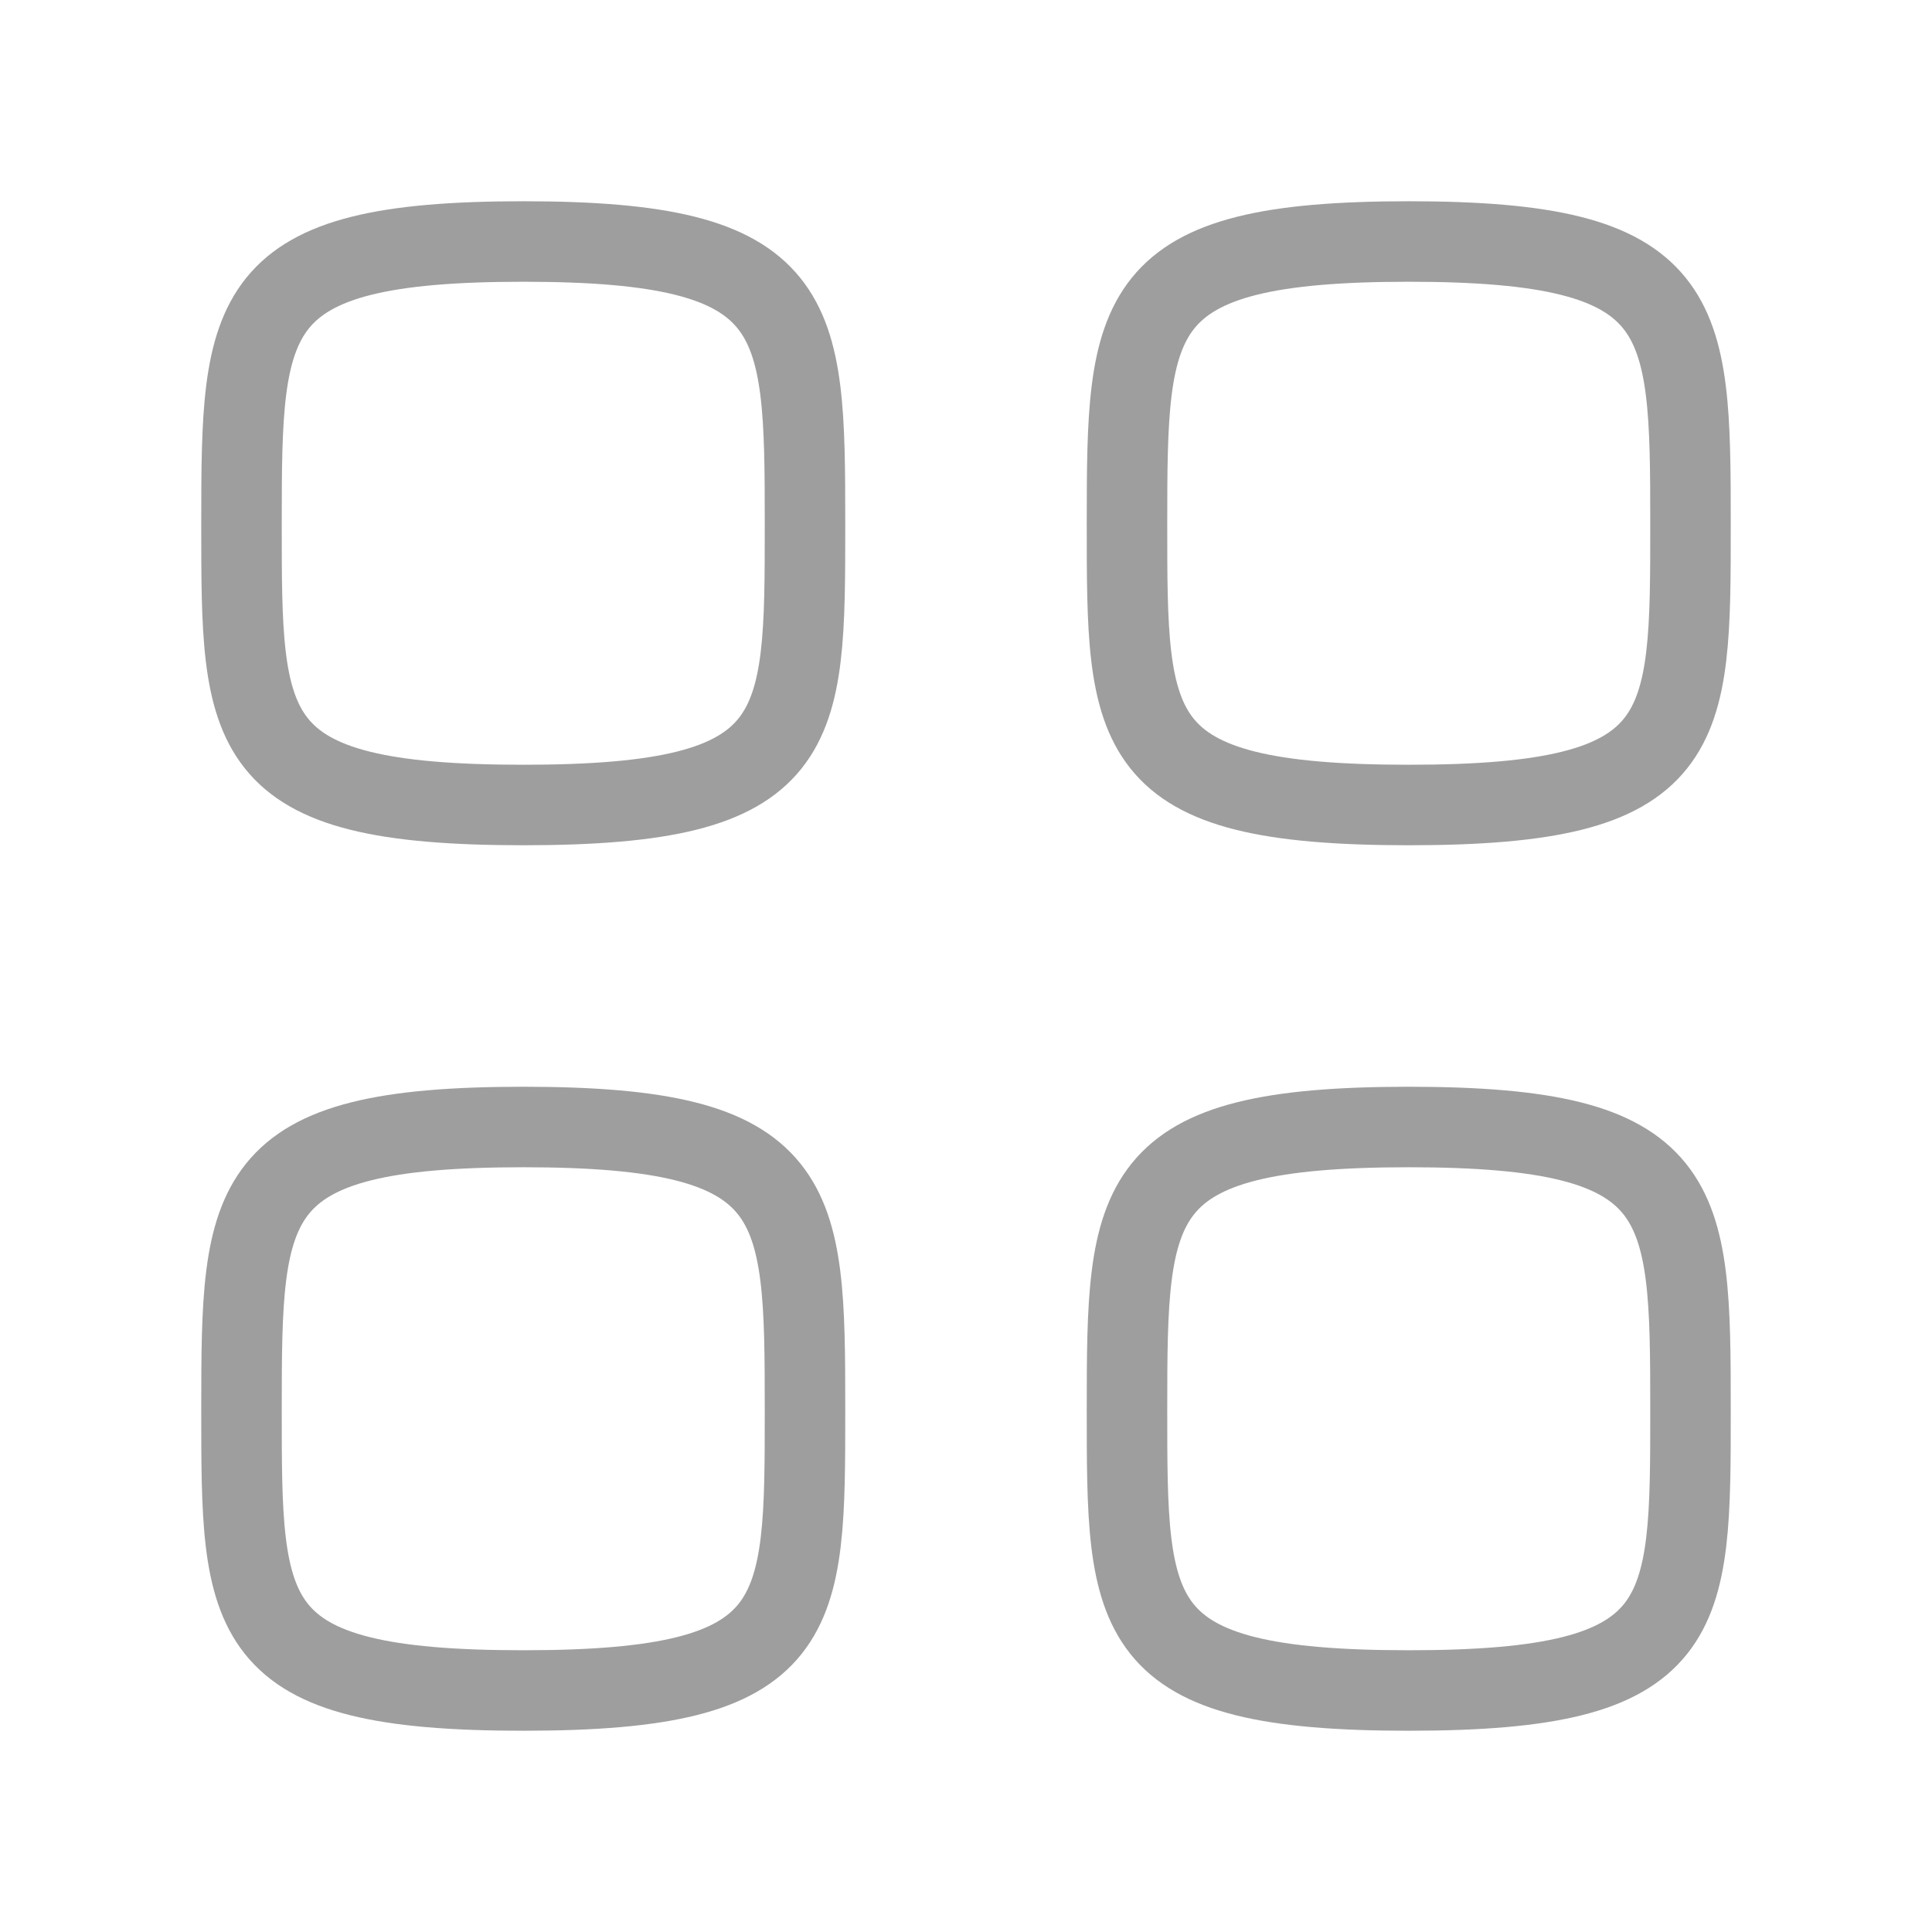
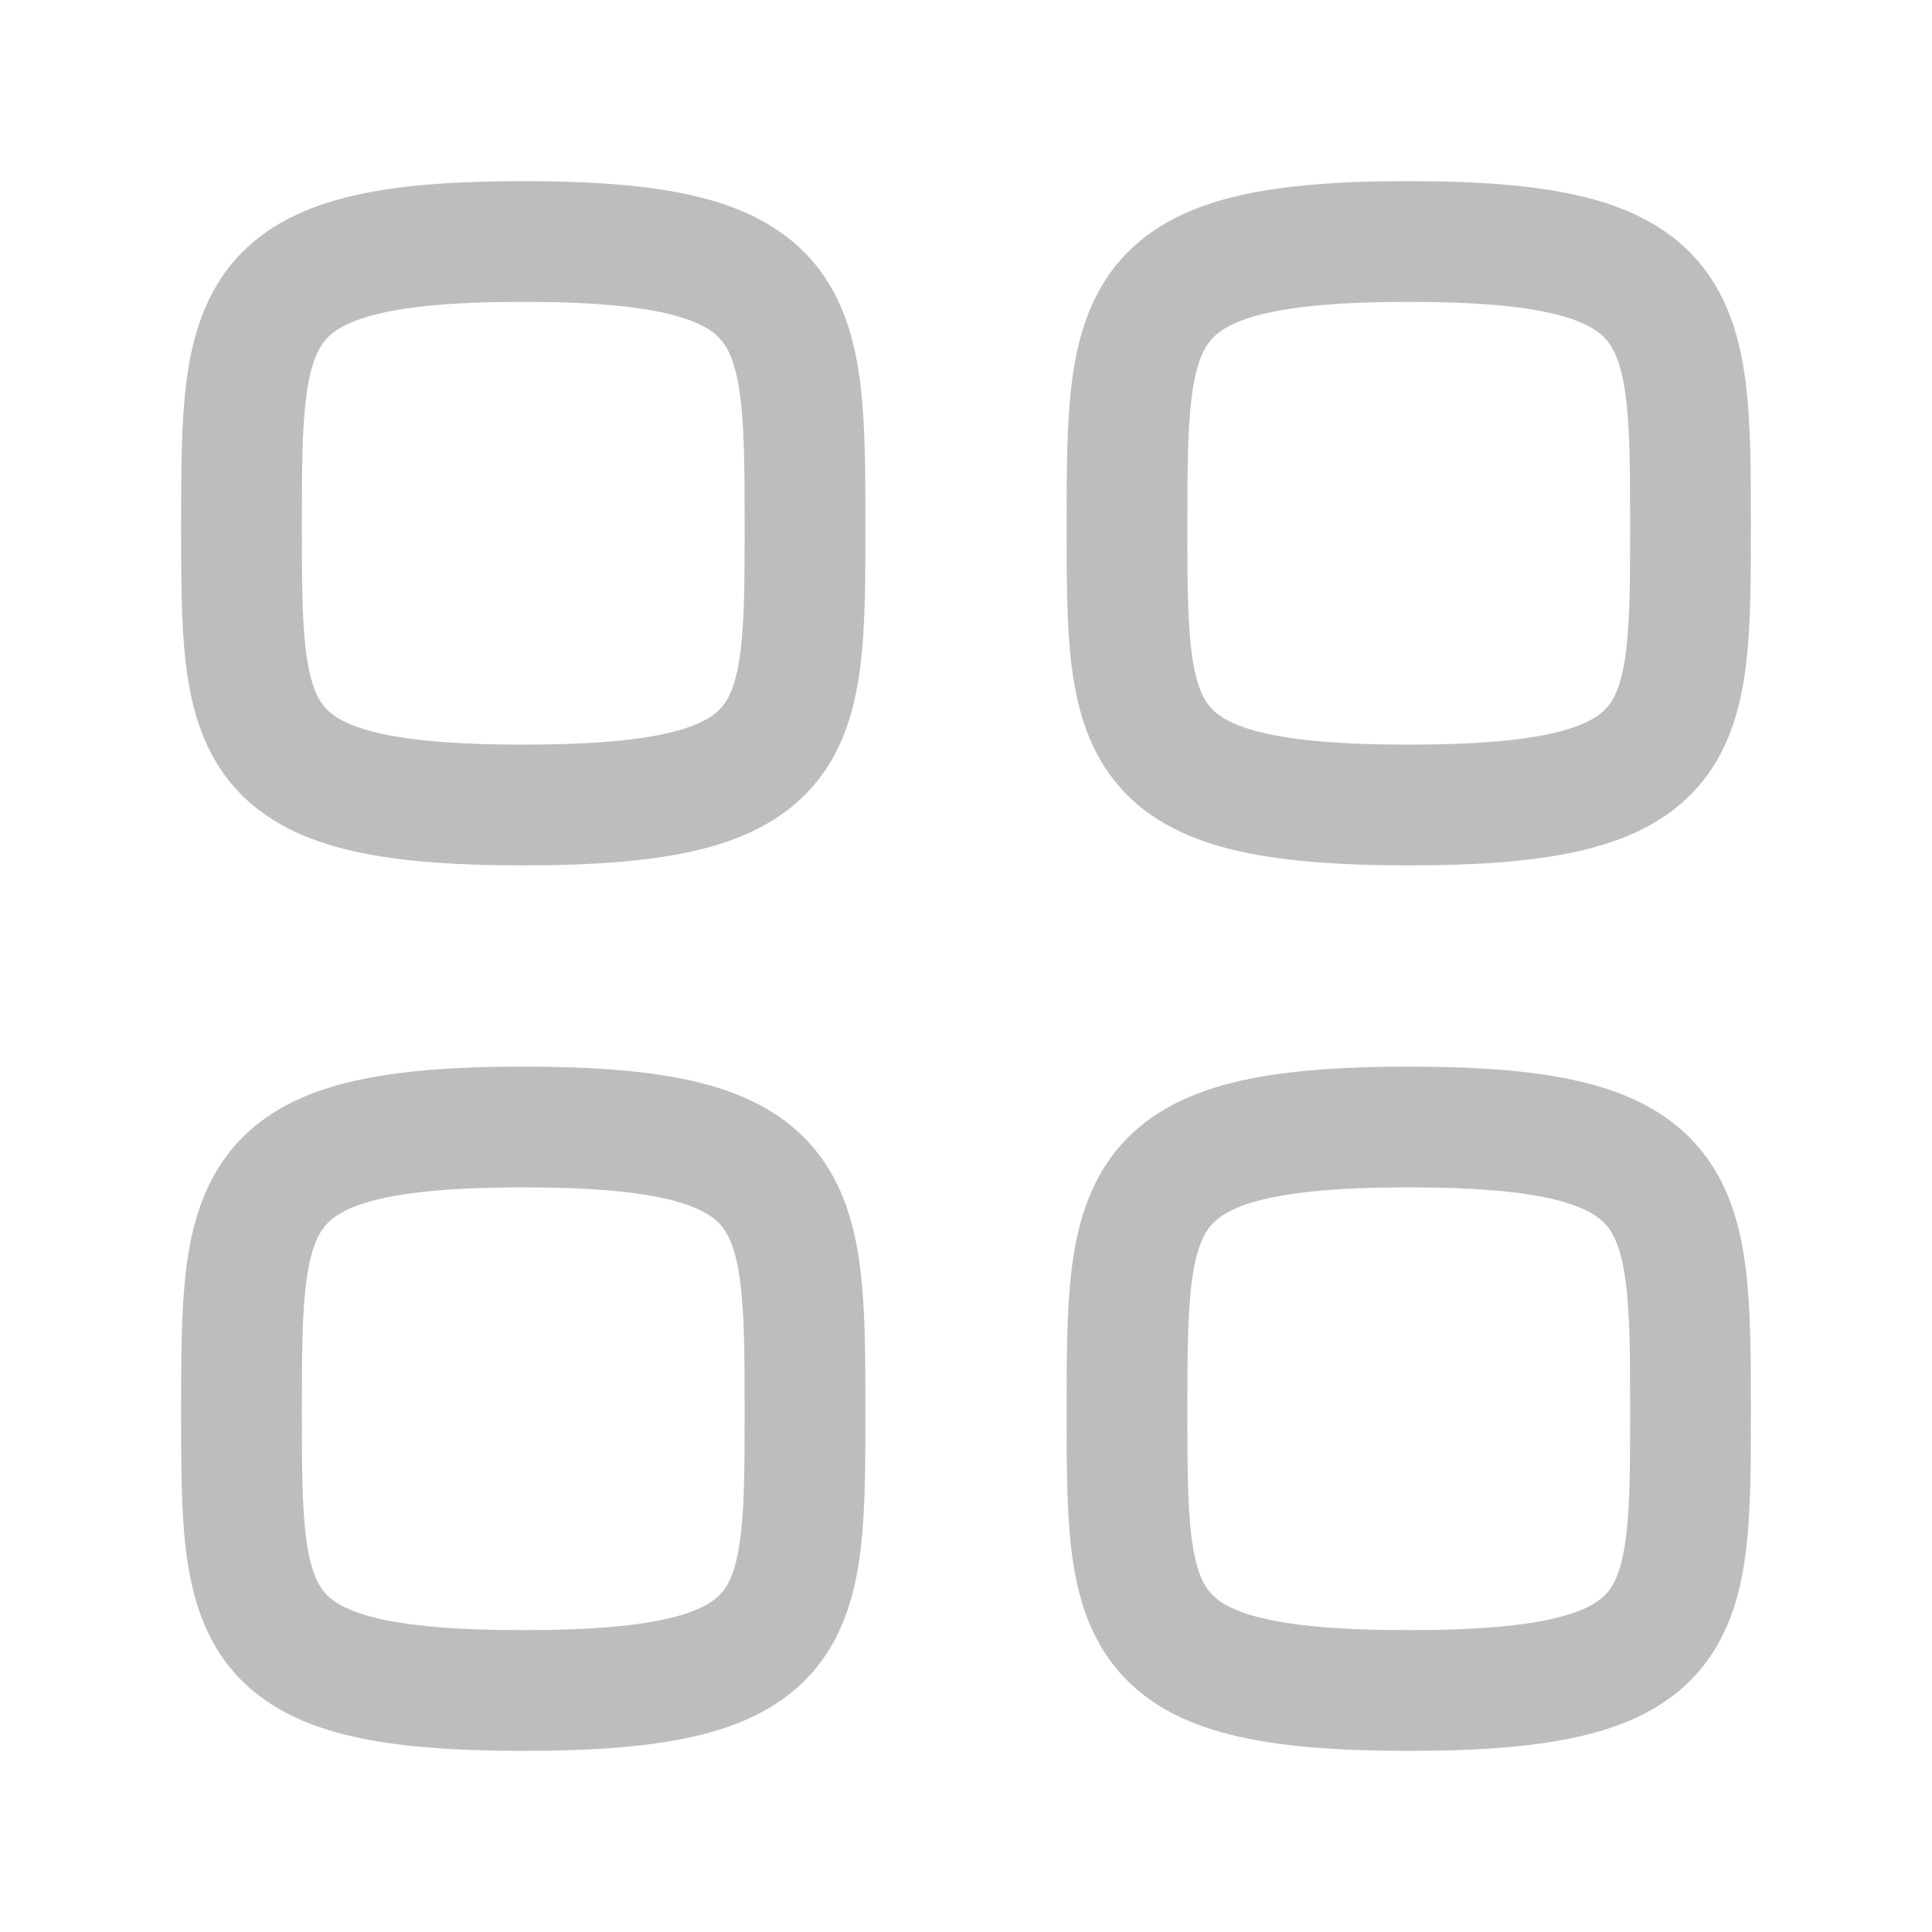
<svg xmlns="http://www.w3.org/2000/svg" width="24" height="24" viewBox="0 0 24 24" fill="none">
-   <path fill-rule="evenodd" clip-rule="evenodd" d="M3 6.5C3 3.875 3.028 3 6.5 3C9.972 3 10 3.875 10 6.5C10 9.125 10.011 10 6.5 10C2.989 10 3 9.125 3 6.5Z" stroke="#9E9E9E" stroke-linecap="round" stroke-linejoin="round" />
-   <path fill-rule="evenodd" clip-rule="evenodd" d="M14 6.5C14 3.875 14.028 3 17.5 3C20.972 3 21 3.875 21 6.5C21 9.125 21.011 10 17.5 10C13.989 10 14 9.125 14 6.5Z" stroke="#9E9E9E" stroke-linecap="round" stroke-linejoin="round" />
-   <path fill-rule="evenodd" clip-rule="evenodd" d="M3 17.5C3 14.875 3.028 14 6.5 14C9.972 14 10 14.875 10 17.5C10 20.125 10.011 21 6.5 21C2.989 21 3 20.125 3 17.5Z" stroke="#9E9E9E" stroke-linecap="round" stroke-linejoin="round" />
-   <path fill-rule="evenodd" clip-rule="evenodd" d="M14 17.5C14 14.875 14.028 14 17.5 14C20.972 14 21 14.875 21 17.5C21 20.125 21.011 21 17.5 21C13.989 21 14 20.125 14 17.5Z" stroke="#9E9E9E" stroke-linecap="round" stroke-linejoin="round" />
+   <path fill-rule="evenodd" clip-rule="evenodd" d="M3 6.5C3 3.875 3.028 3 6.5 3C9.972 3 10 3.875 10 6.5C10 9.125 10.011 10 6.5 10C2.989 10 3 9.125 3 6.5Z" stroke="#BDBDBD" stroke-width="1.5" stroke-linecap="round" stroke-linejoin="round" />
+   <path fill-rule="evenodd" clip-rule="evenodd" d="M14 6.5C14 3.875 14.028 3 17.5 3C20.972 3 21 3.875 21 6.5C21 9.125 21.011 10 17.5 10C13.989 10 14 9.125 14 6.5Z" stroke="#BDBDBD" stroke-width="1.5" stroke-linecap="round" stroke-linejoin="round" />
+   <path fill-rule="evenodd" clip-rule="evenodd" d="M3 17.5C3 14.875 3.028 14 6.5 14C9.972 14 10 14.875 10 17.5C10 20.125 10.011 21 6.5 21C2.989 21 3 20.125 3 17.5Z" stroke="#BDBDBD" stroke-width="1.5" stroke-linecap="round" stroke-linejoin="round" />
+   <path fill-rule="evenodd" clip-rule="evenodd" d="M14 17.5C14 14.875 14.028 14 17.5 14C20.972 14 21 14.875 21 17.5C21 20.125 21.011 21 17.5 21C13.989 21 14 20.125 14 17.5Z" stroke="#BDBDBD" stroke-width="1.5" stroke-linecap="round" stroke-linejoin="round" />
</svg>
